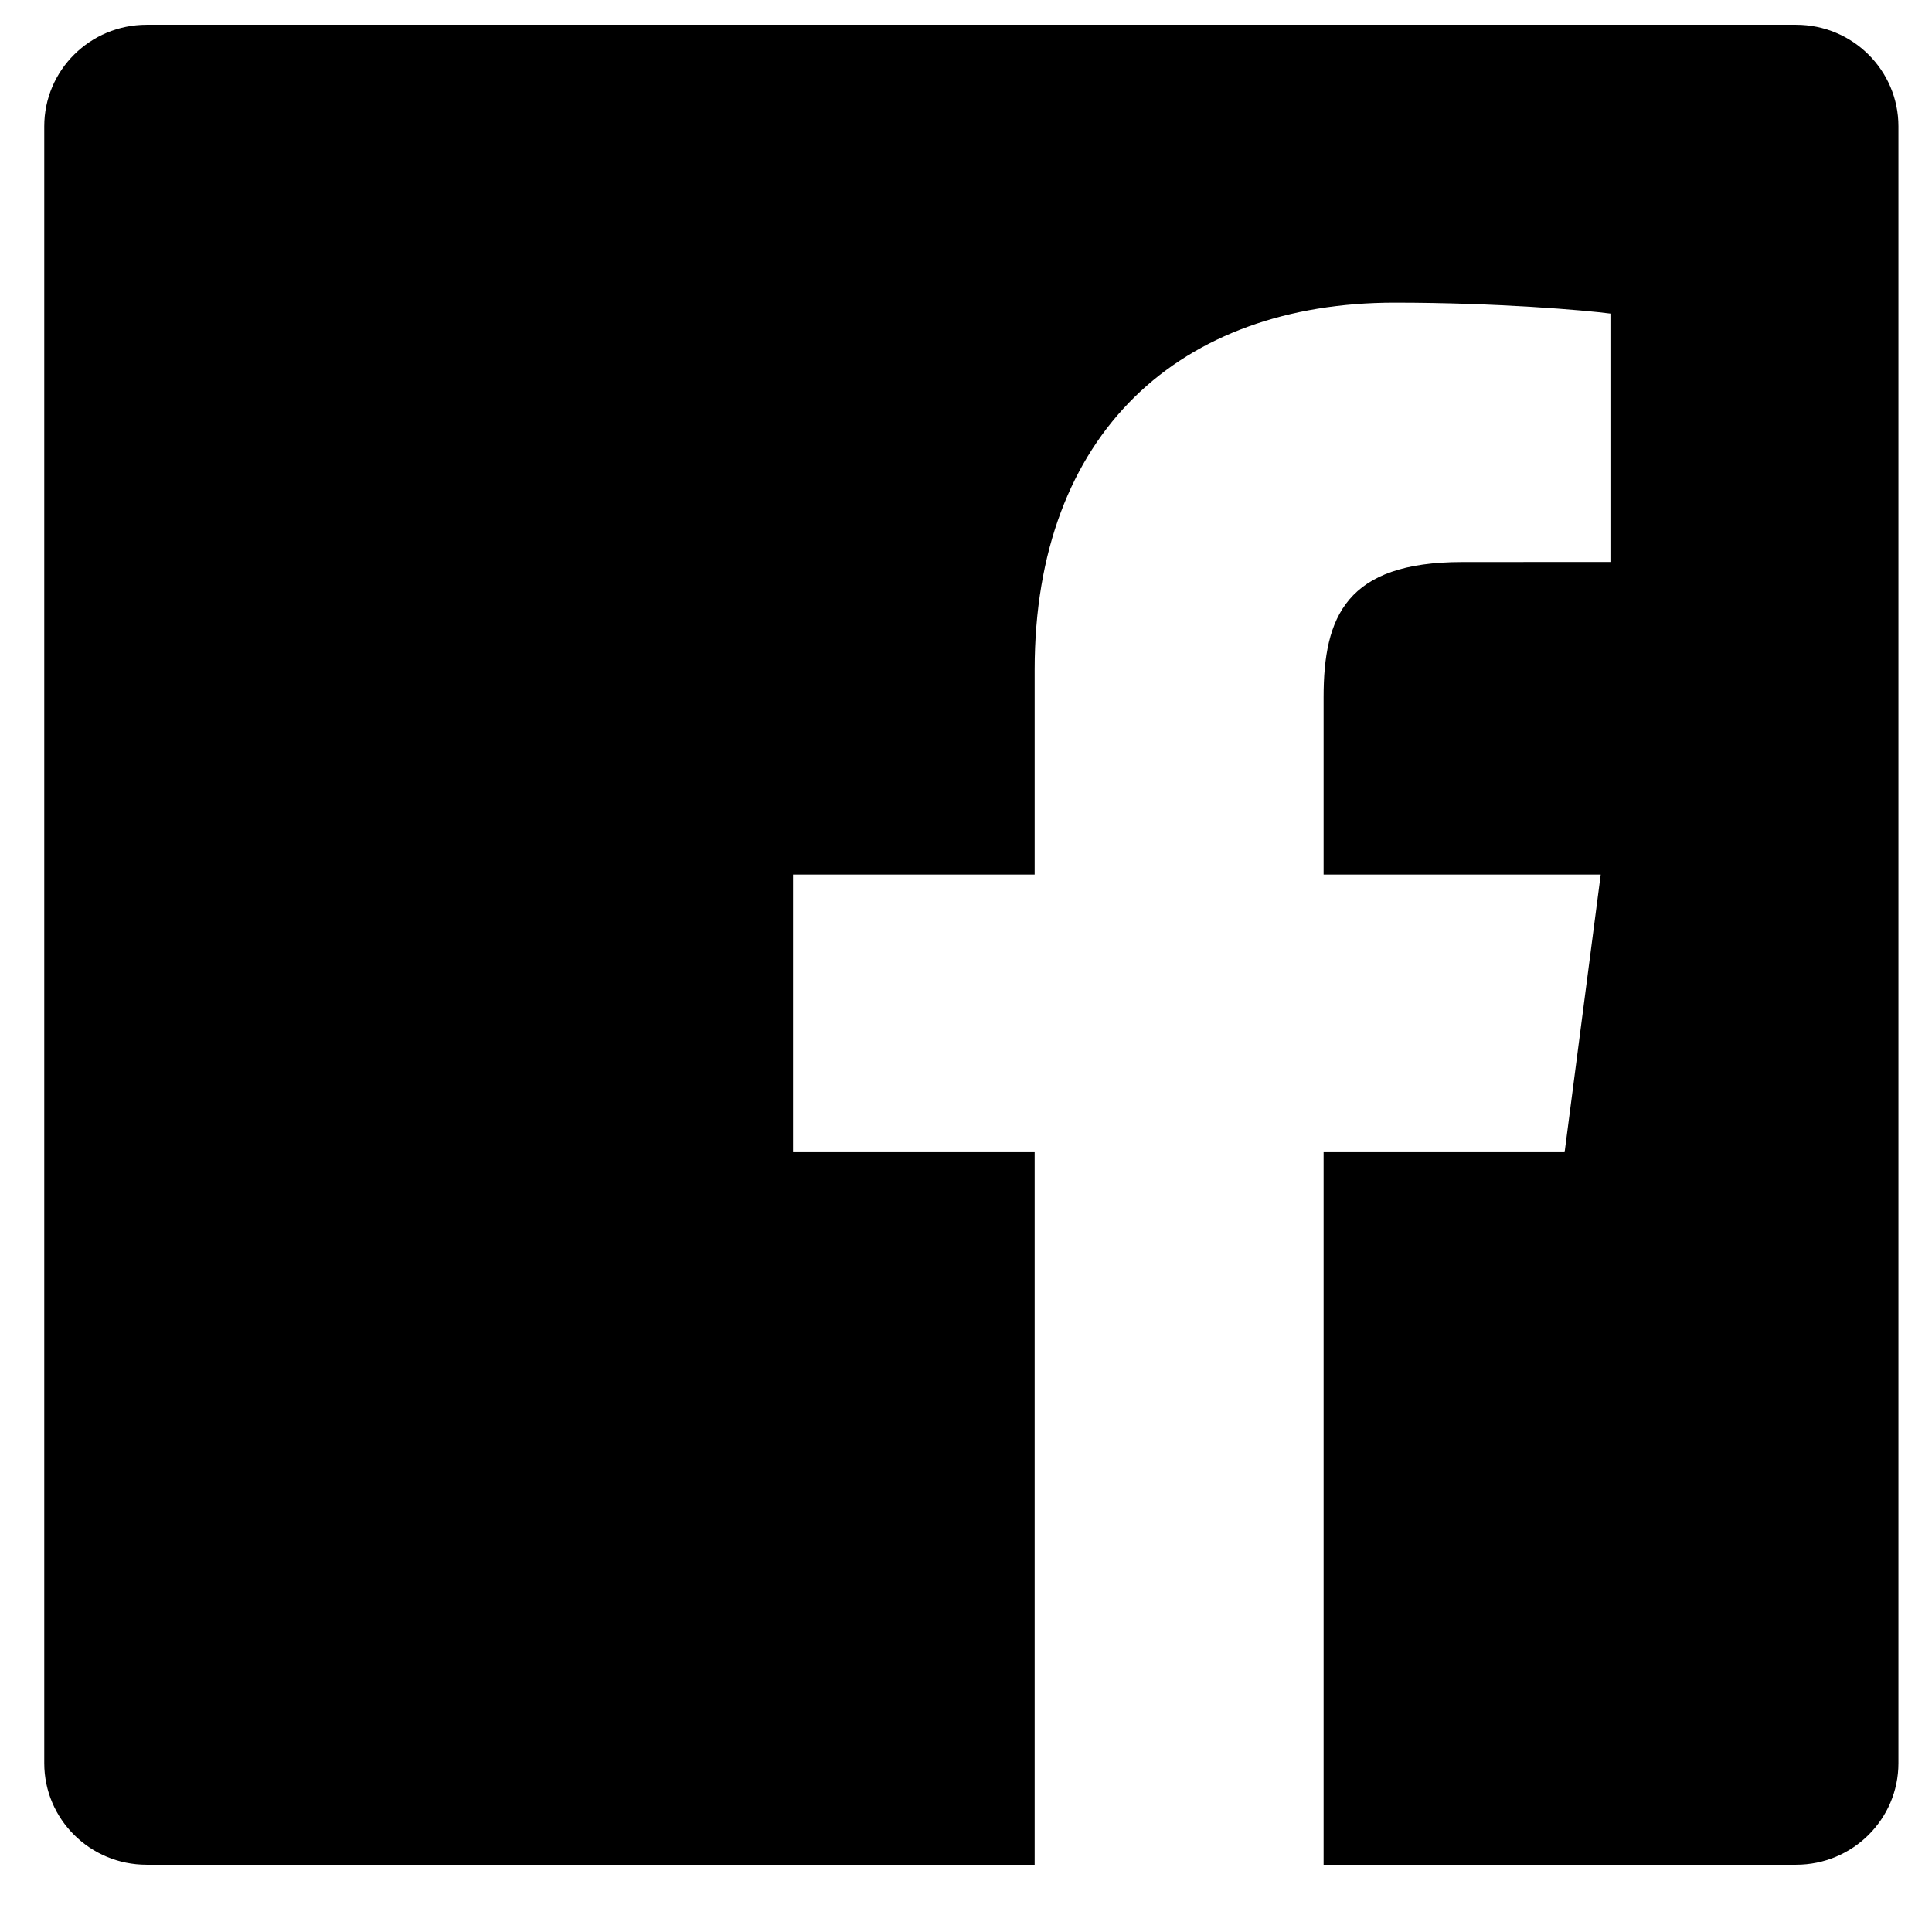
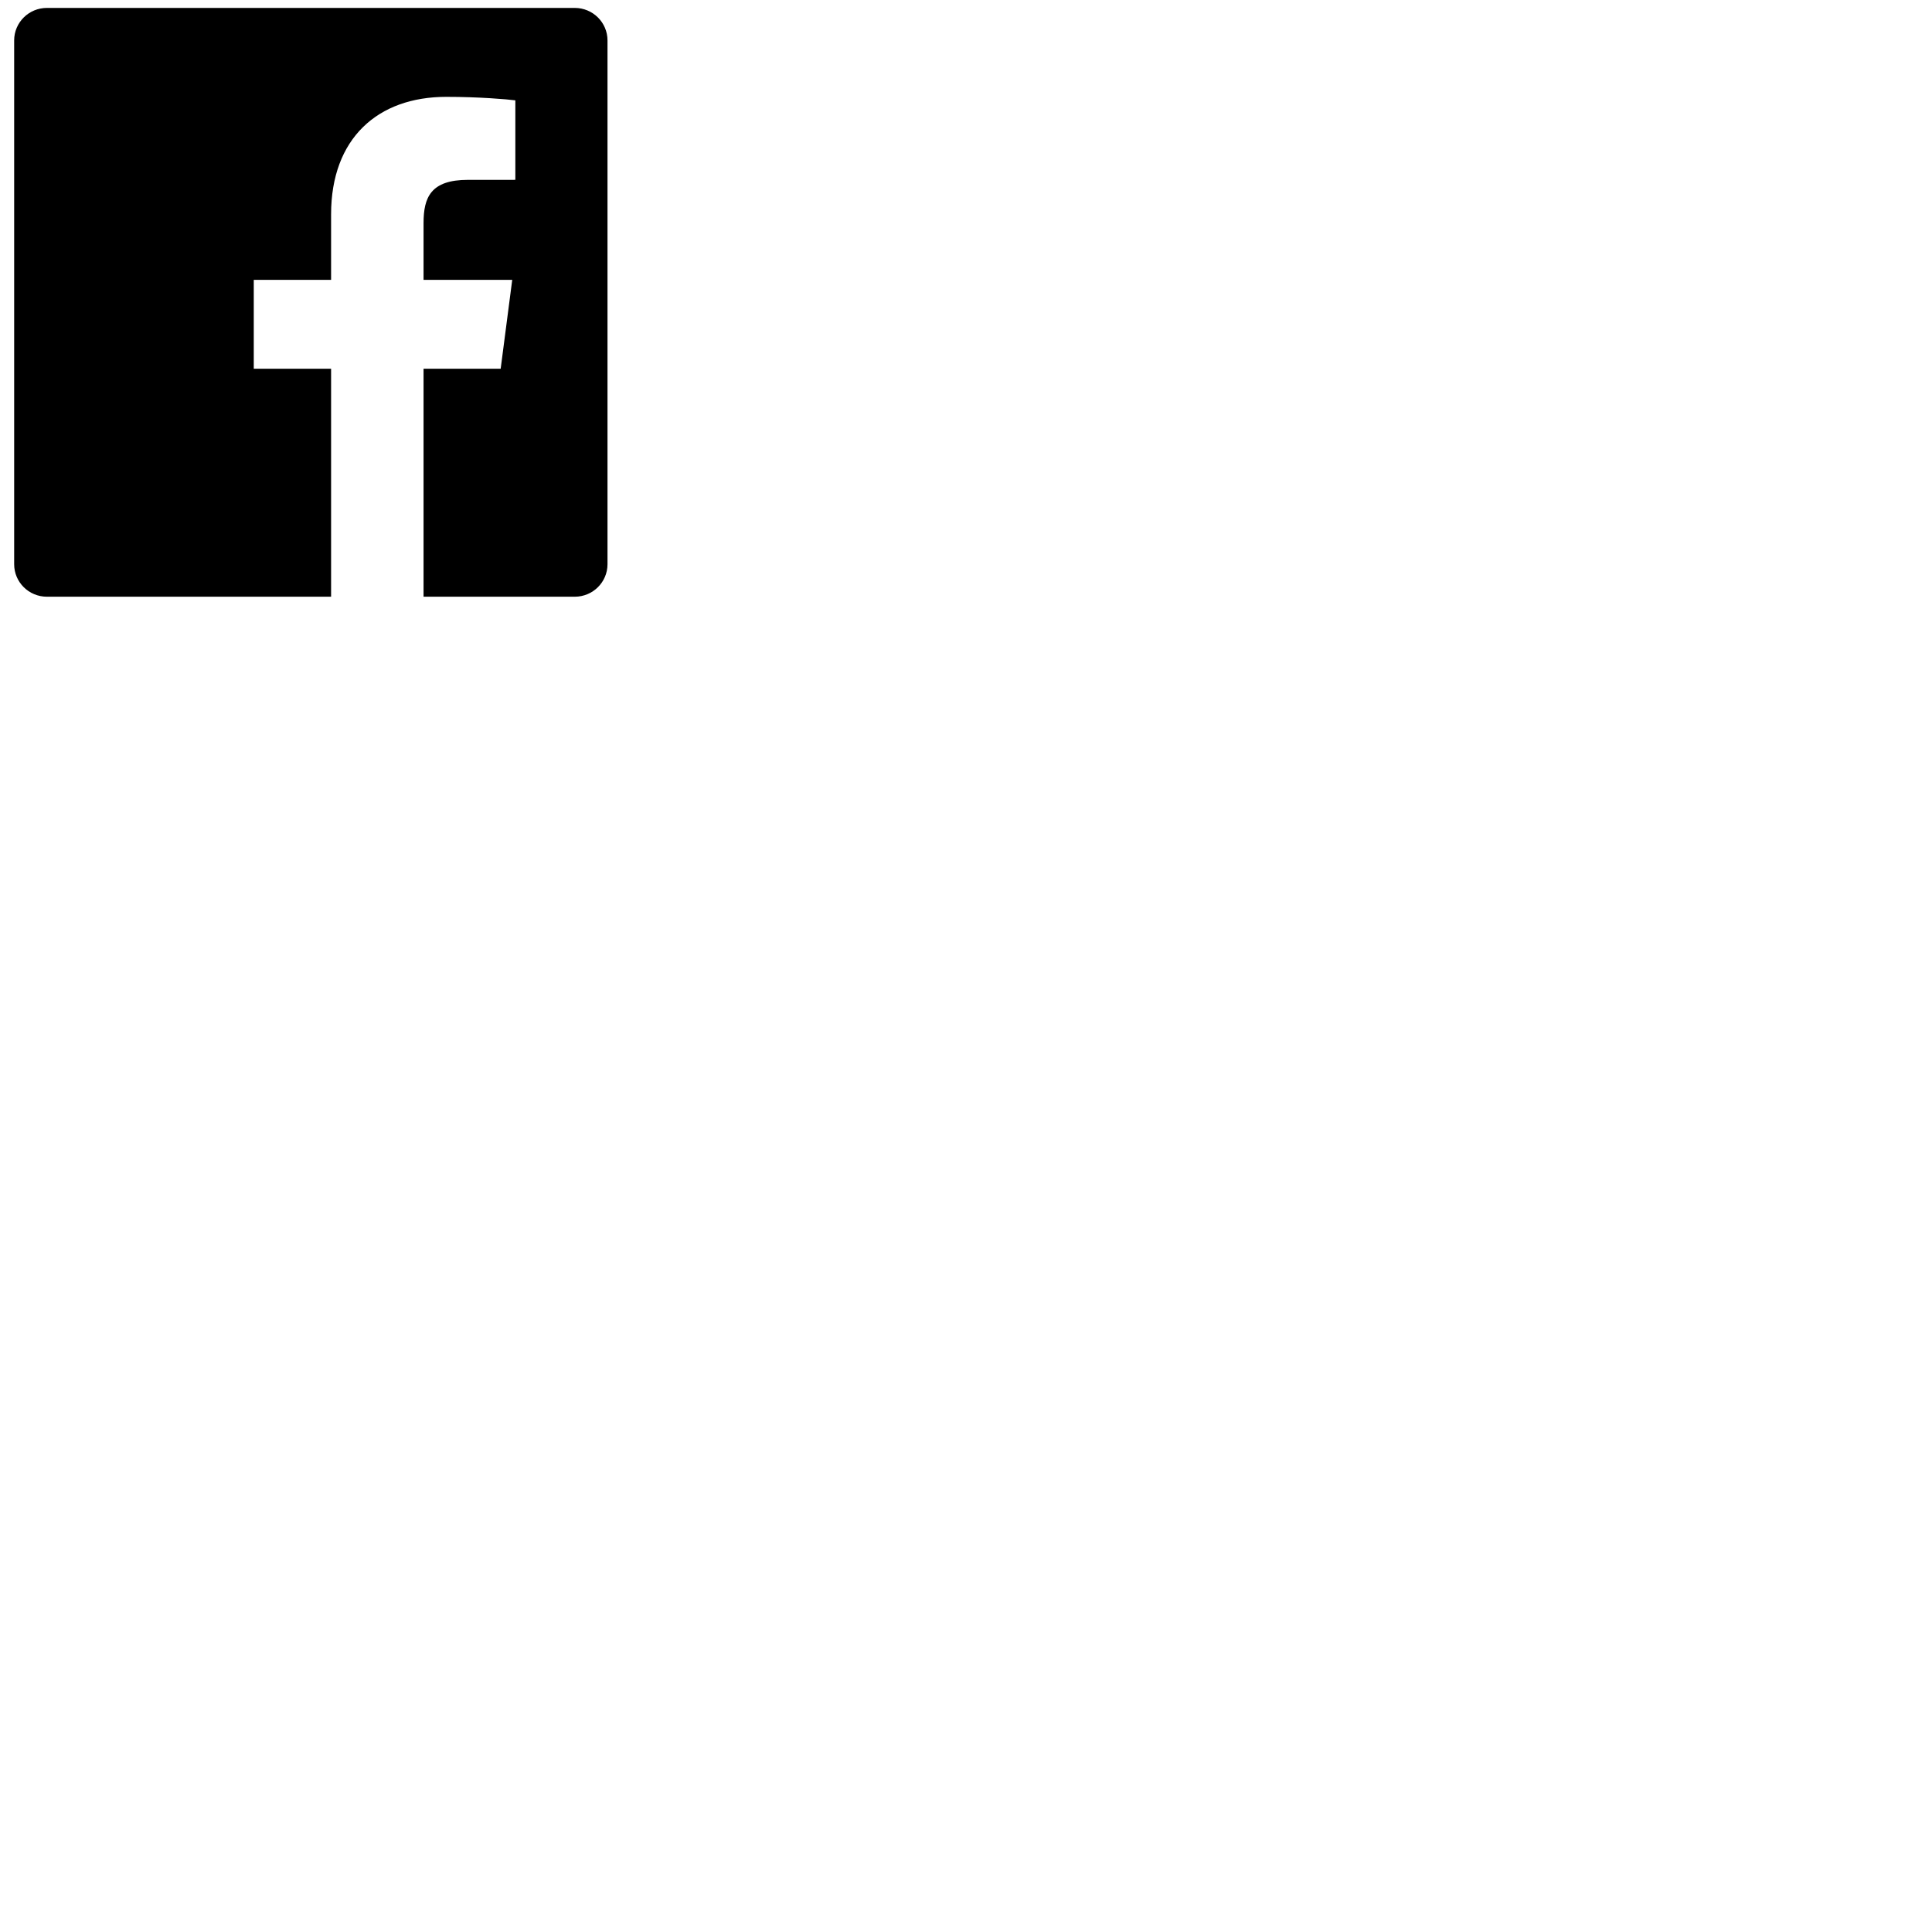
- <svg xmlns="http://www.w3.org/2000/svg" version="1.1" width="32" height="32" viewBox="0 0 32 32">
+ <svg xmlns="http://www.w3.org/2000/svg" version="1.1" width="10" height="10" viewBox="0 0 100 100">
  <path d="M2.428 0.41c-0.936 0-1.695 0.753-1.695 1.682v27.112c0 0.929 0.759 1.682 1.695 1.682h14.709v-11.802h-4.002v-4.599h4.002v-3.392c0-3.936 2.423-6.080 5.961-6.080 1.695 0 3.152 0.125 3.576 0.181v4.114l-2.454 0.001c-1.924 0-2.297 0.907-2.297 2.239v2.937h4.59l-0.598 4.599h-3.992v11.802h7.826c0.936 0 1.695-0.753 1.695-1.682v-27.112c0-0.929-0.759-1.682-1.695-1.682h-27.321z" />
</svg>
